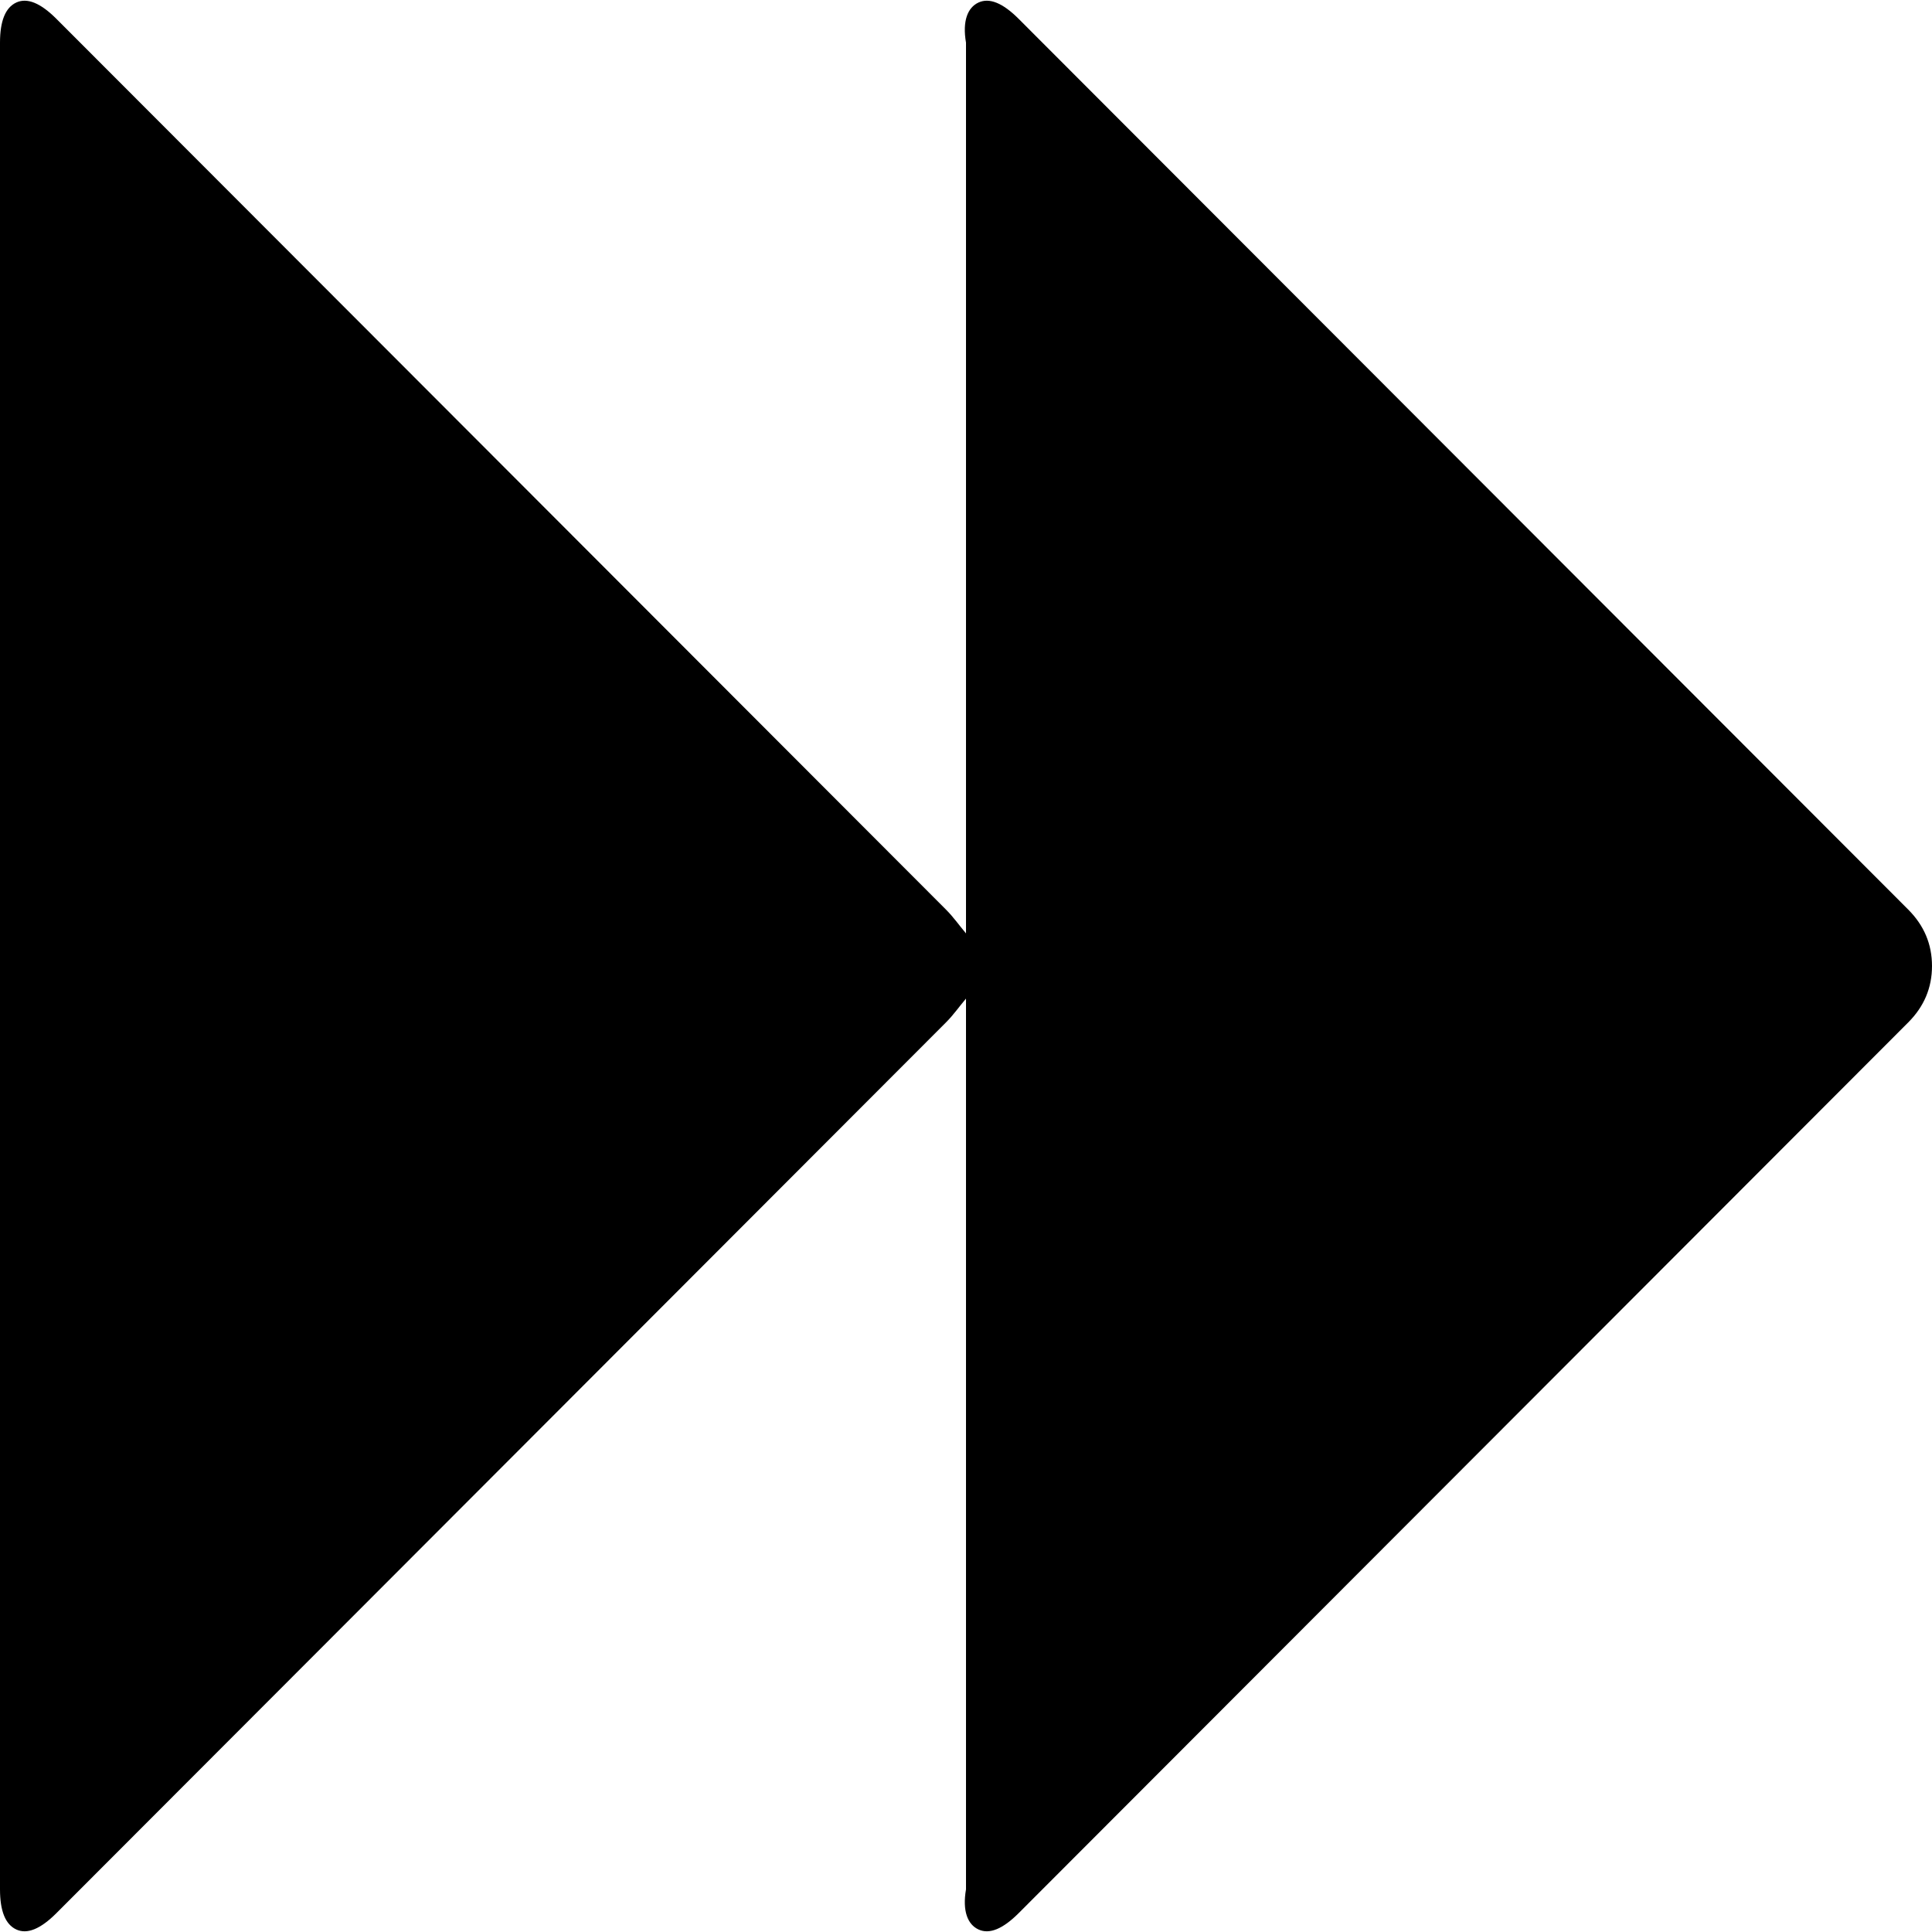
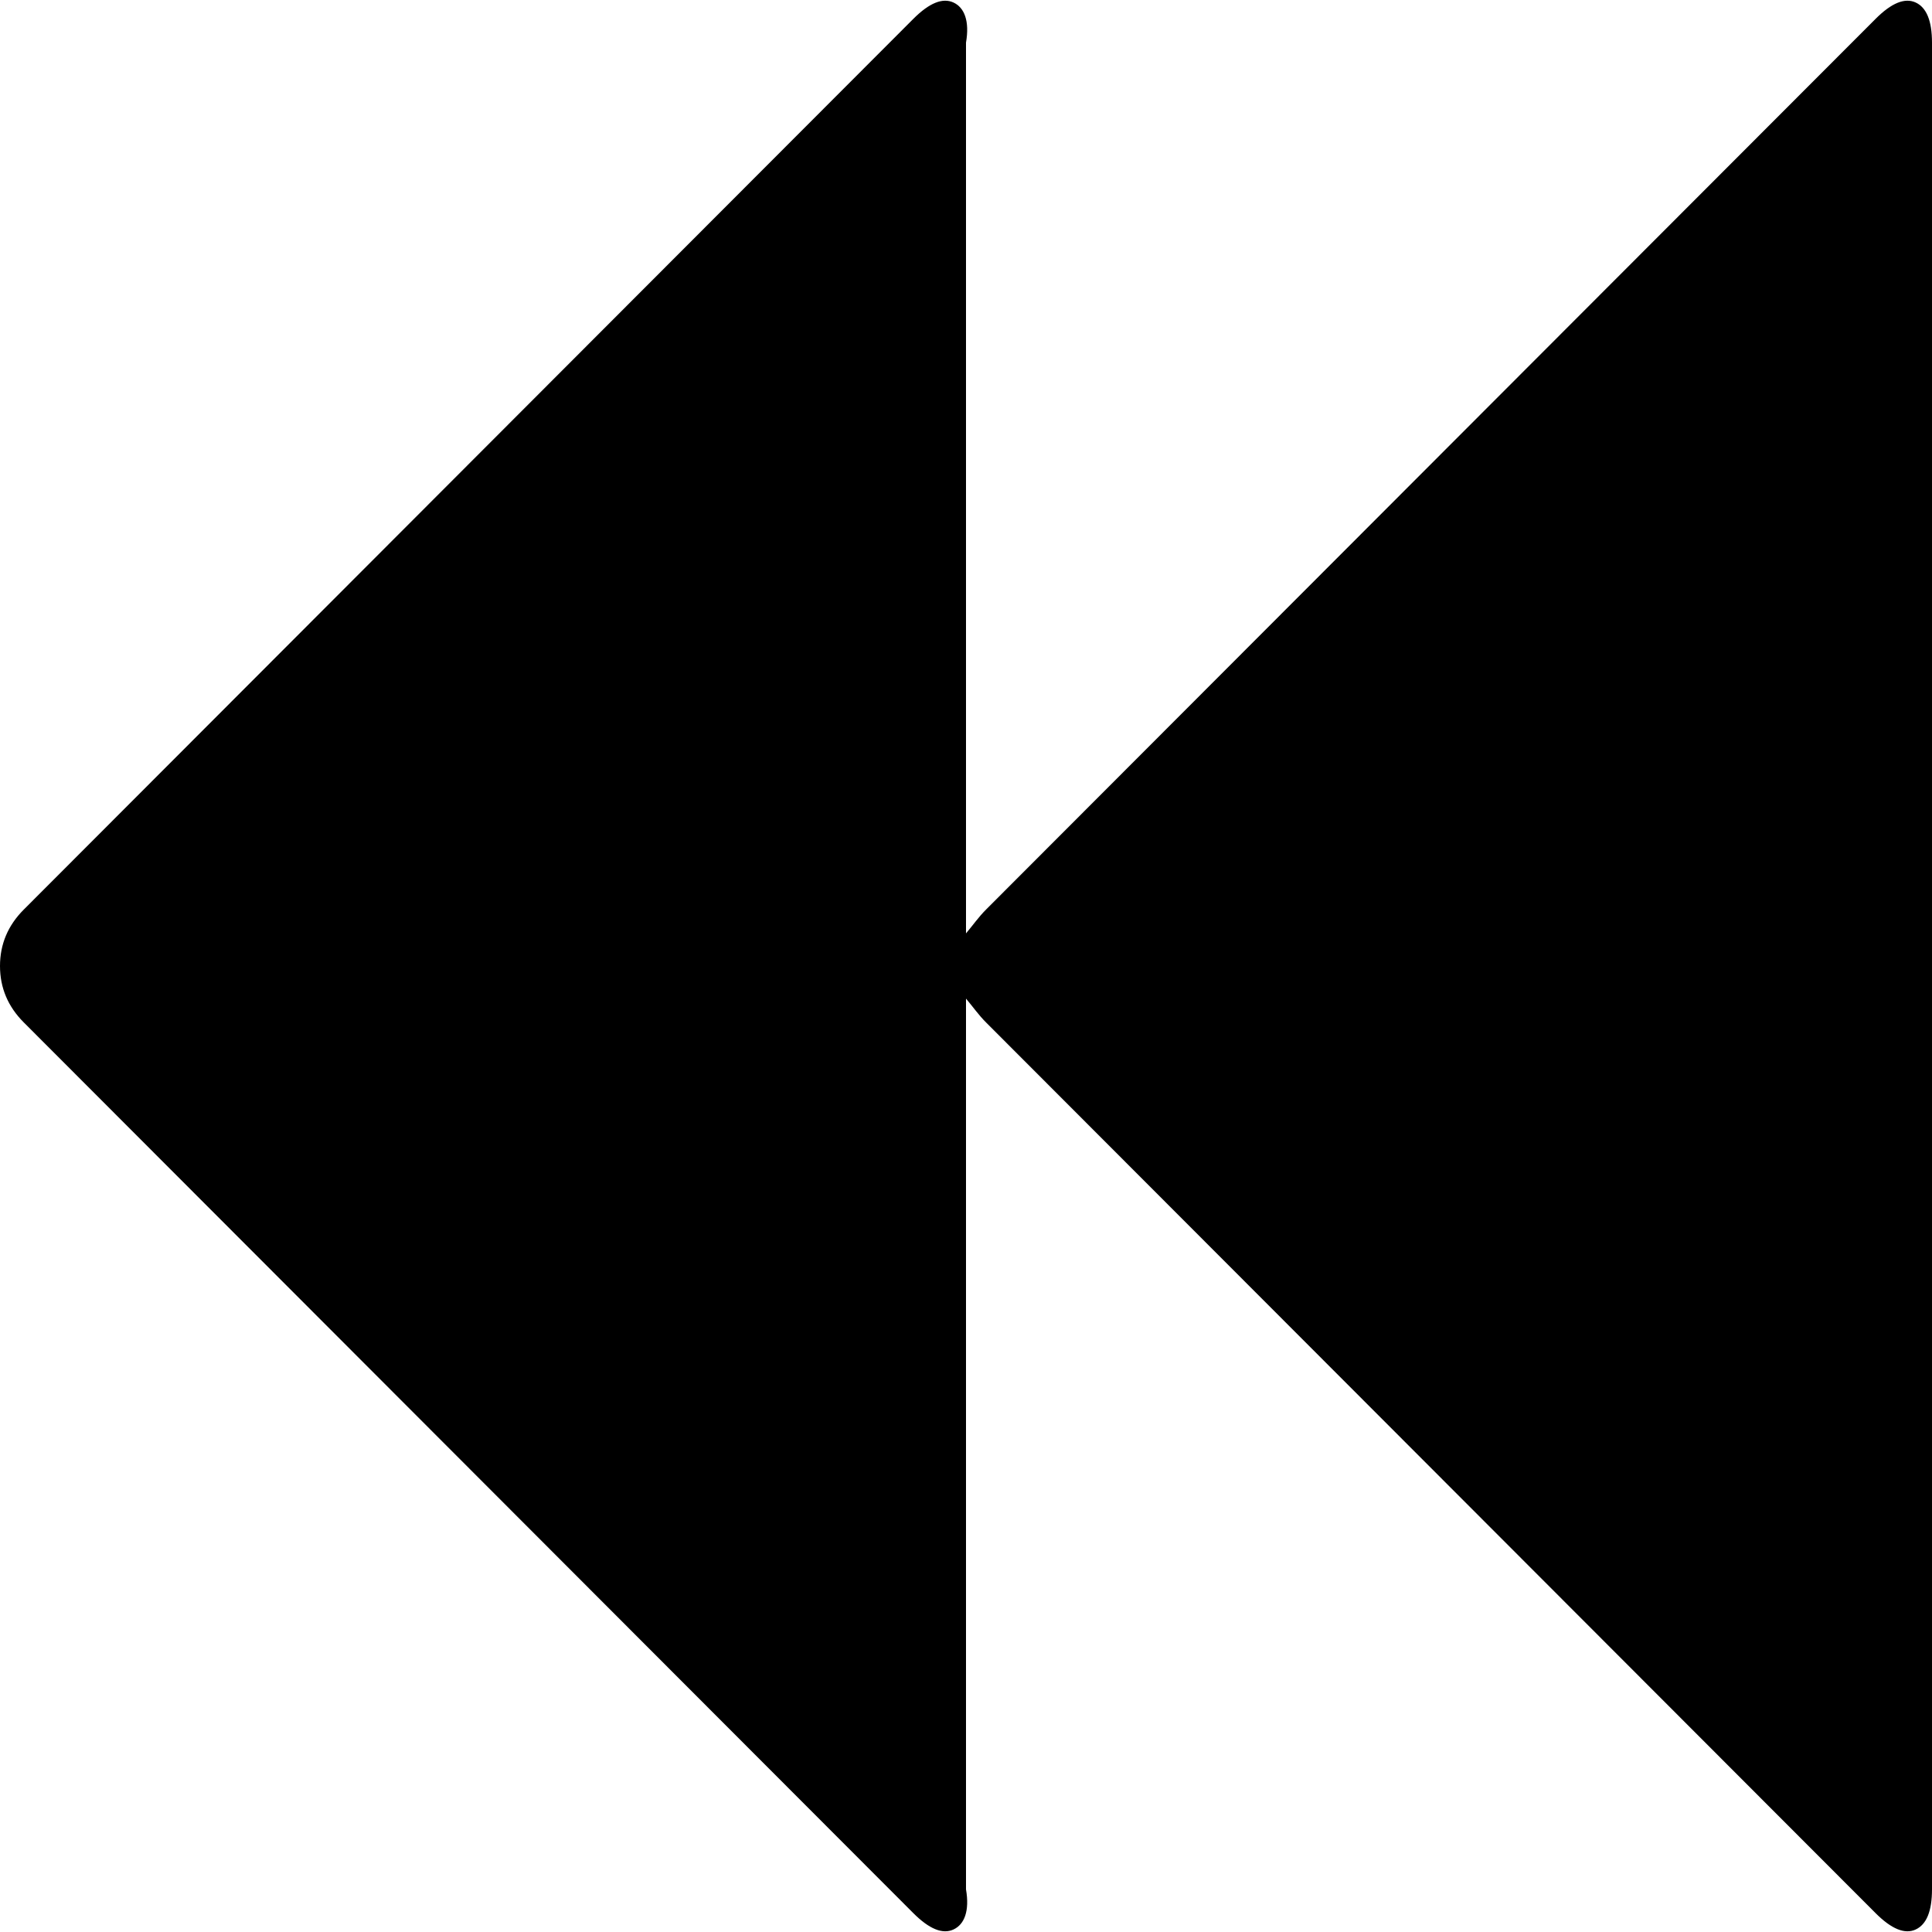
<svg xmlns="http://www.w3.org/2000/svg" version="1.1" width="50px" height="50px">
-   <g transform="matrix(1 0 0 1 -919 -1620 )">
-     <path d="M 24.481 26.461  L 1.459 49.513  C 1.048 49.924  0.703 50.065  0.422 49.935  C 0.141 49.805  0 49.459  0 48.896  L 0 1.104  C 0 0.541  0.141 0.195  0.422 0.065  C 0.703 -0.065  1.048 0.076  1.459 0.487  L 24.481 23.539  C 24.676 23.734  24.816 23.939  25 24.156  L 25 1.104  C 24.903 0.541  25.043 0.195  25.324 0.065  C 25.605 -0.065  25.951 0.076  26.362 0.487  L 49.384 23.539  C 49.795 23.95  50 24.437  50 25  C 50 25.563  49.795 26.05  49.384 26.461  L 26.362 49.513  C 25.951 49.924  25.605 50.065  25.324 49.935  C 25.043 49.805  24.903 49.459  25 48.896  L 25 25.844  C 24.816 26.061  24.676 26.266  24.481 26.461  Z " fill-rule="nonzero" fill="#000000" stroke="none" transform="matrix(1 0 0 1 919 1620 )" />
+   <g transform="matrix(1 0 0 1 -127 -1620 )">
+     <path d="M 25.519 23.539  L 48.541 0.487  C 48.952 0.076  49.297 -0.065  49.578 0.065  C 49.859 0.195  50 0.541  50 1.104  L 50 48.896  C 50 49.459  49.859 49.805  49.578 49.935  C 49.297 50.065  48.952 49.924  48.541 49.513  L 25.519 26.461  C 25.324 26.266  25.184 26.061  25 25.844  L 25 48.896  C 25.097 49.459  24.957 49.805  24.676 49.935  C 24.395 50.065  24.049 49.924  23.638 49.513  L 0.616 26.461  C 0.205 26.05  0 25.563  0 25  C 0 24.437  0.205 23.95  0.616 23.539  L 23.638 0.487  C 24.049 0.076  24.395 -0.065  24.676 0.065  C 24.957 0.195  25.097 0.541  25 1.104  L 25 24.156  C 25.184 23.939  25.324 23.734  25.519 23.539  Z " fill-rule="nonzero" fill="#000000" stroke="none" transform="matrix(1 0 0 1 127 1620 )" />
  </g>
</svg>
